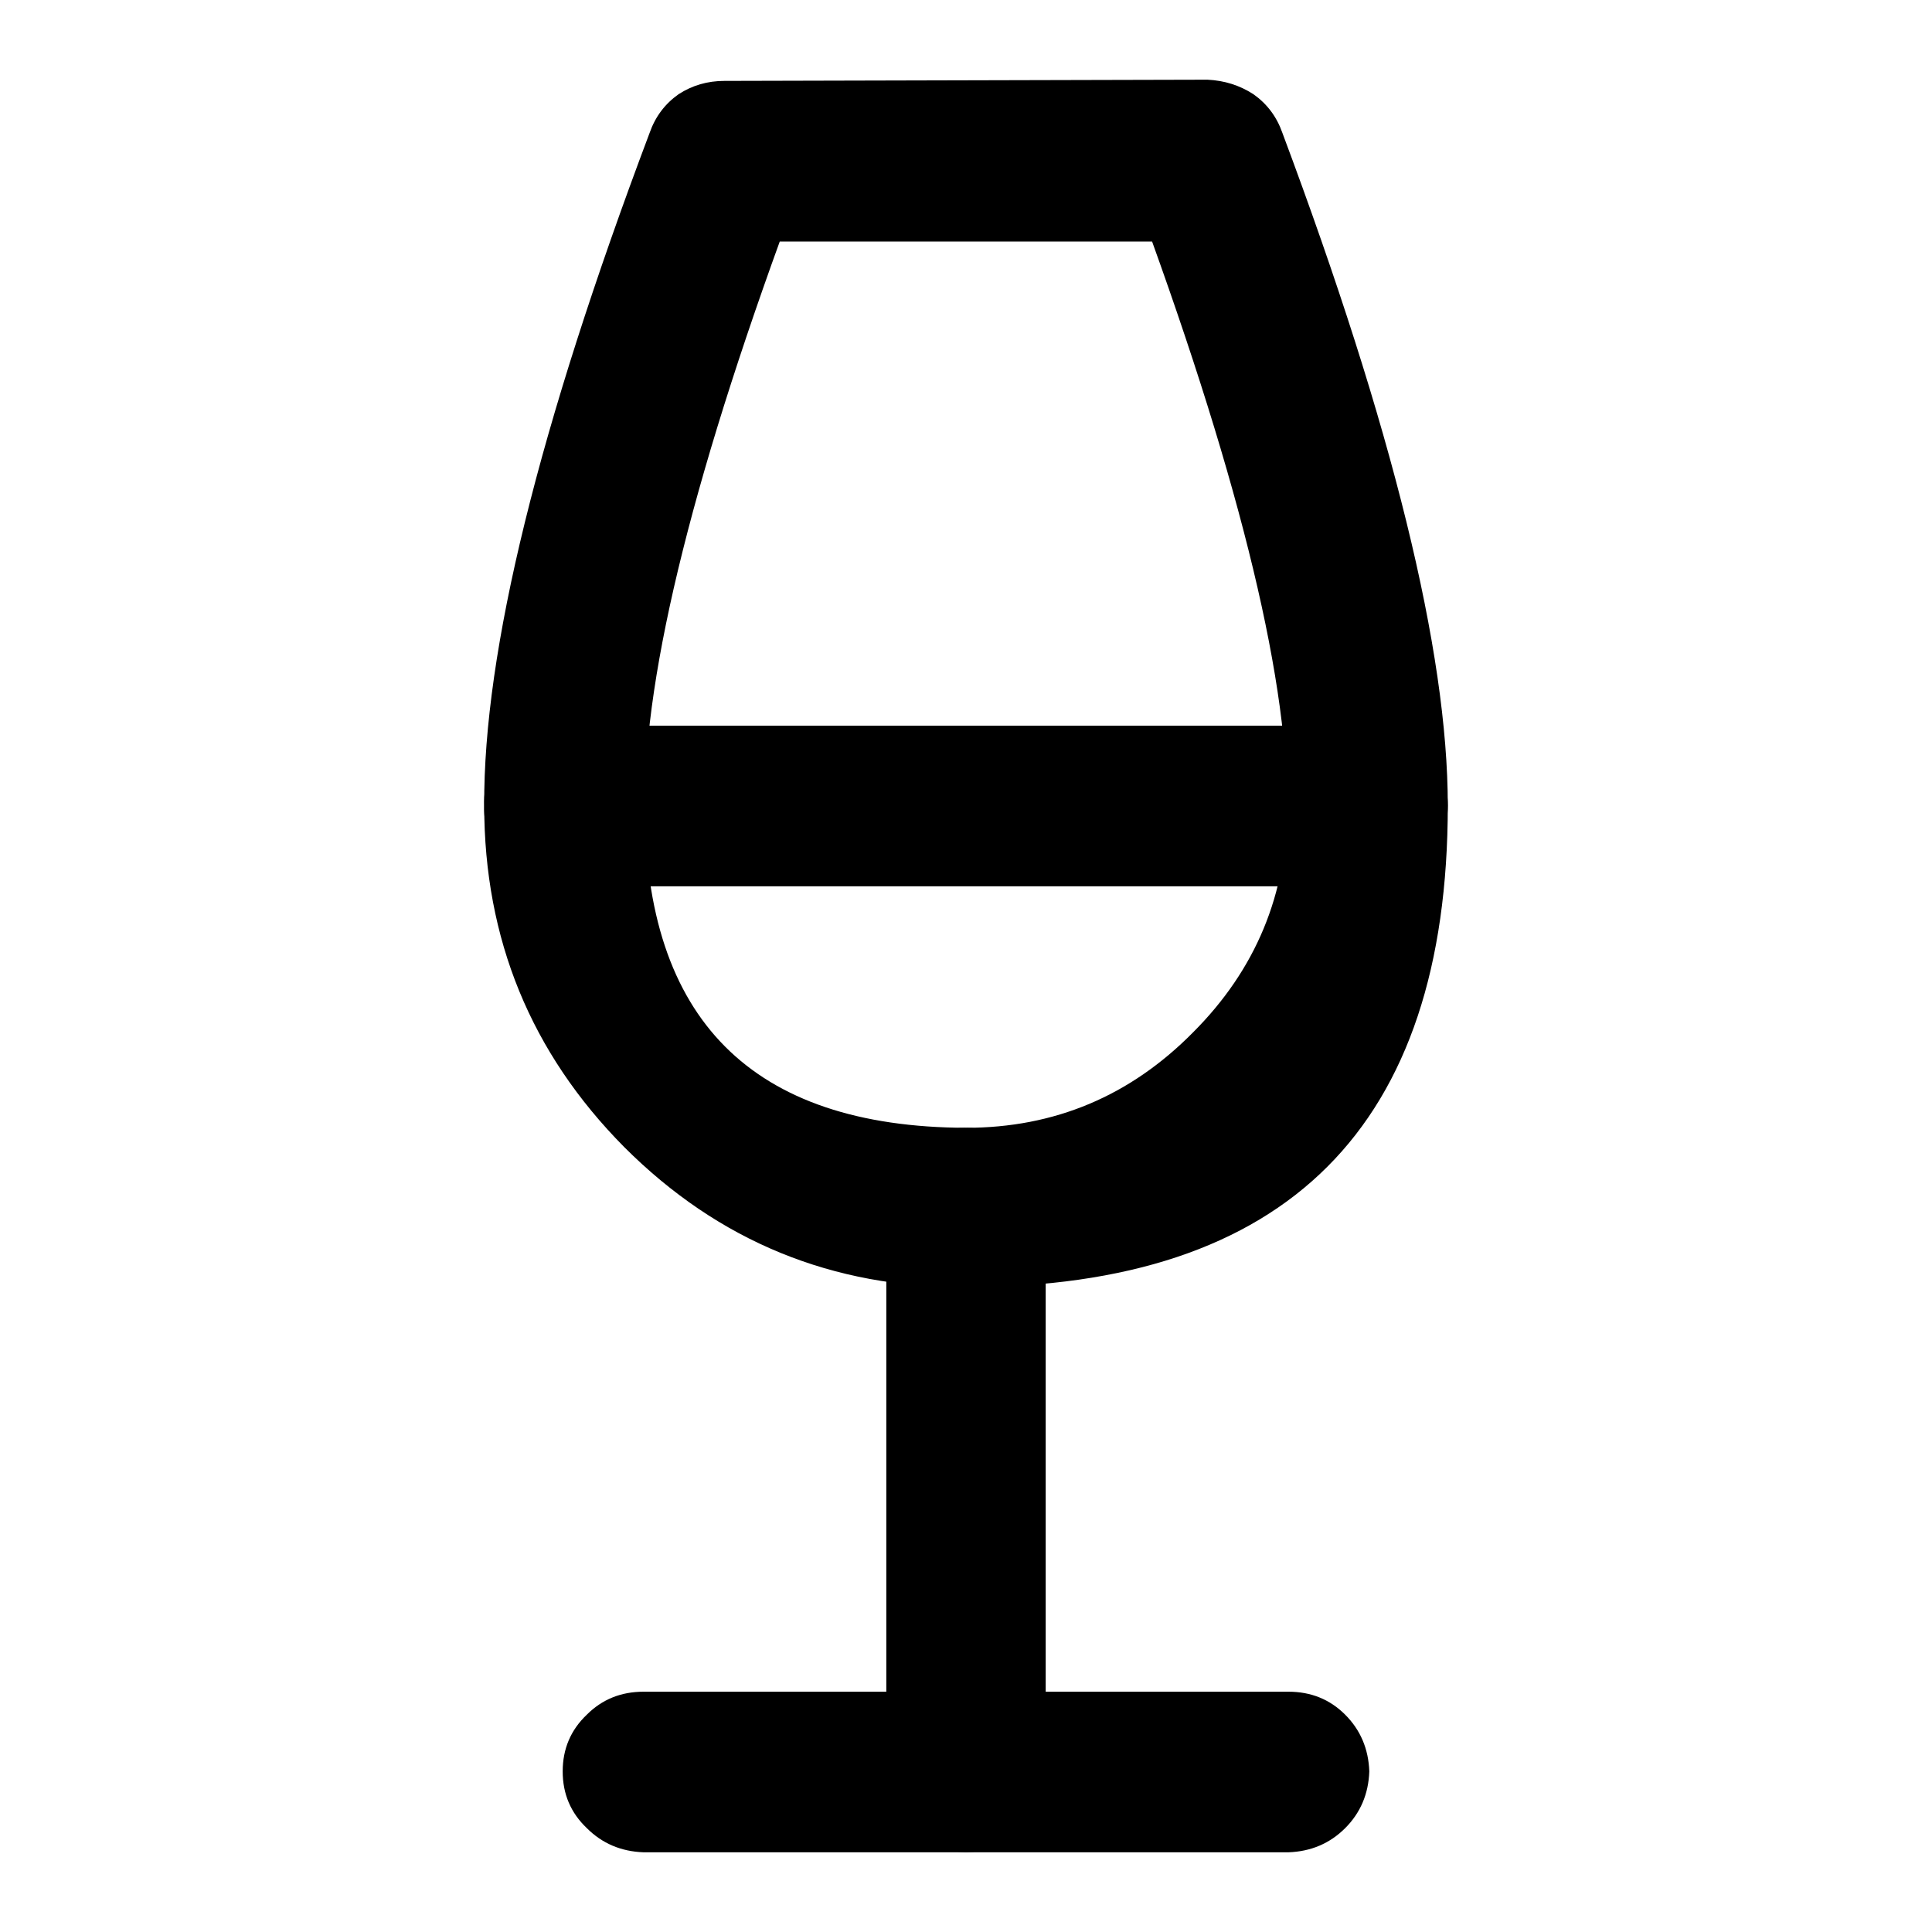
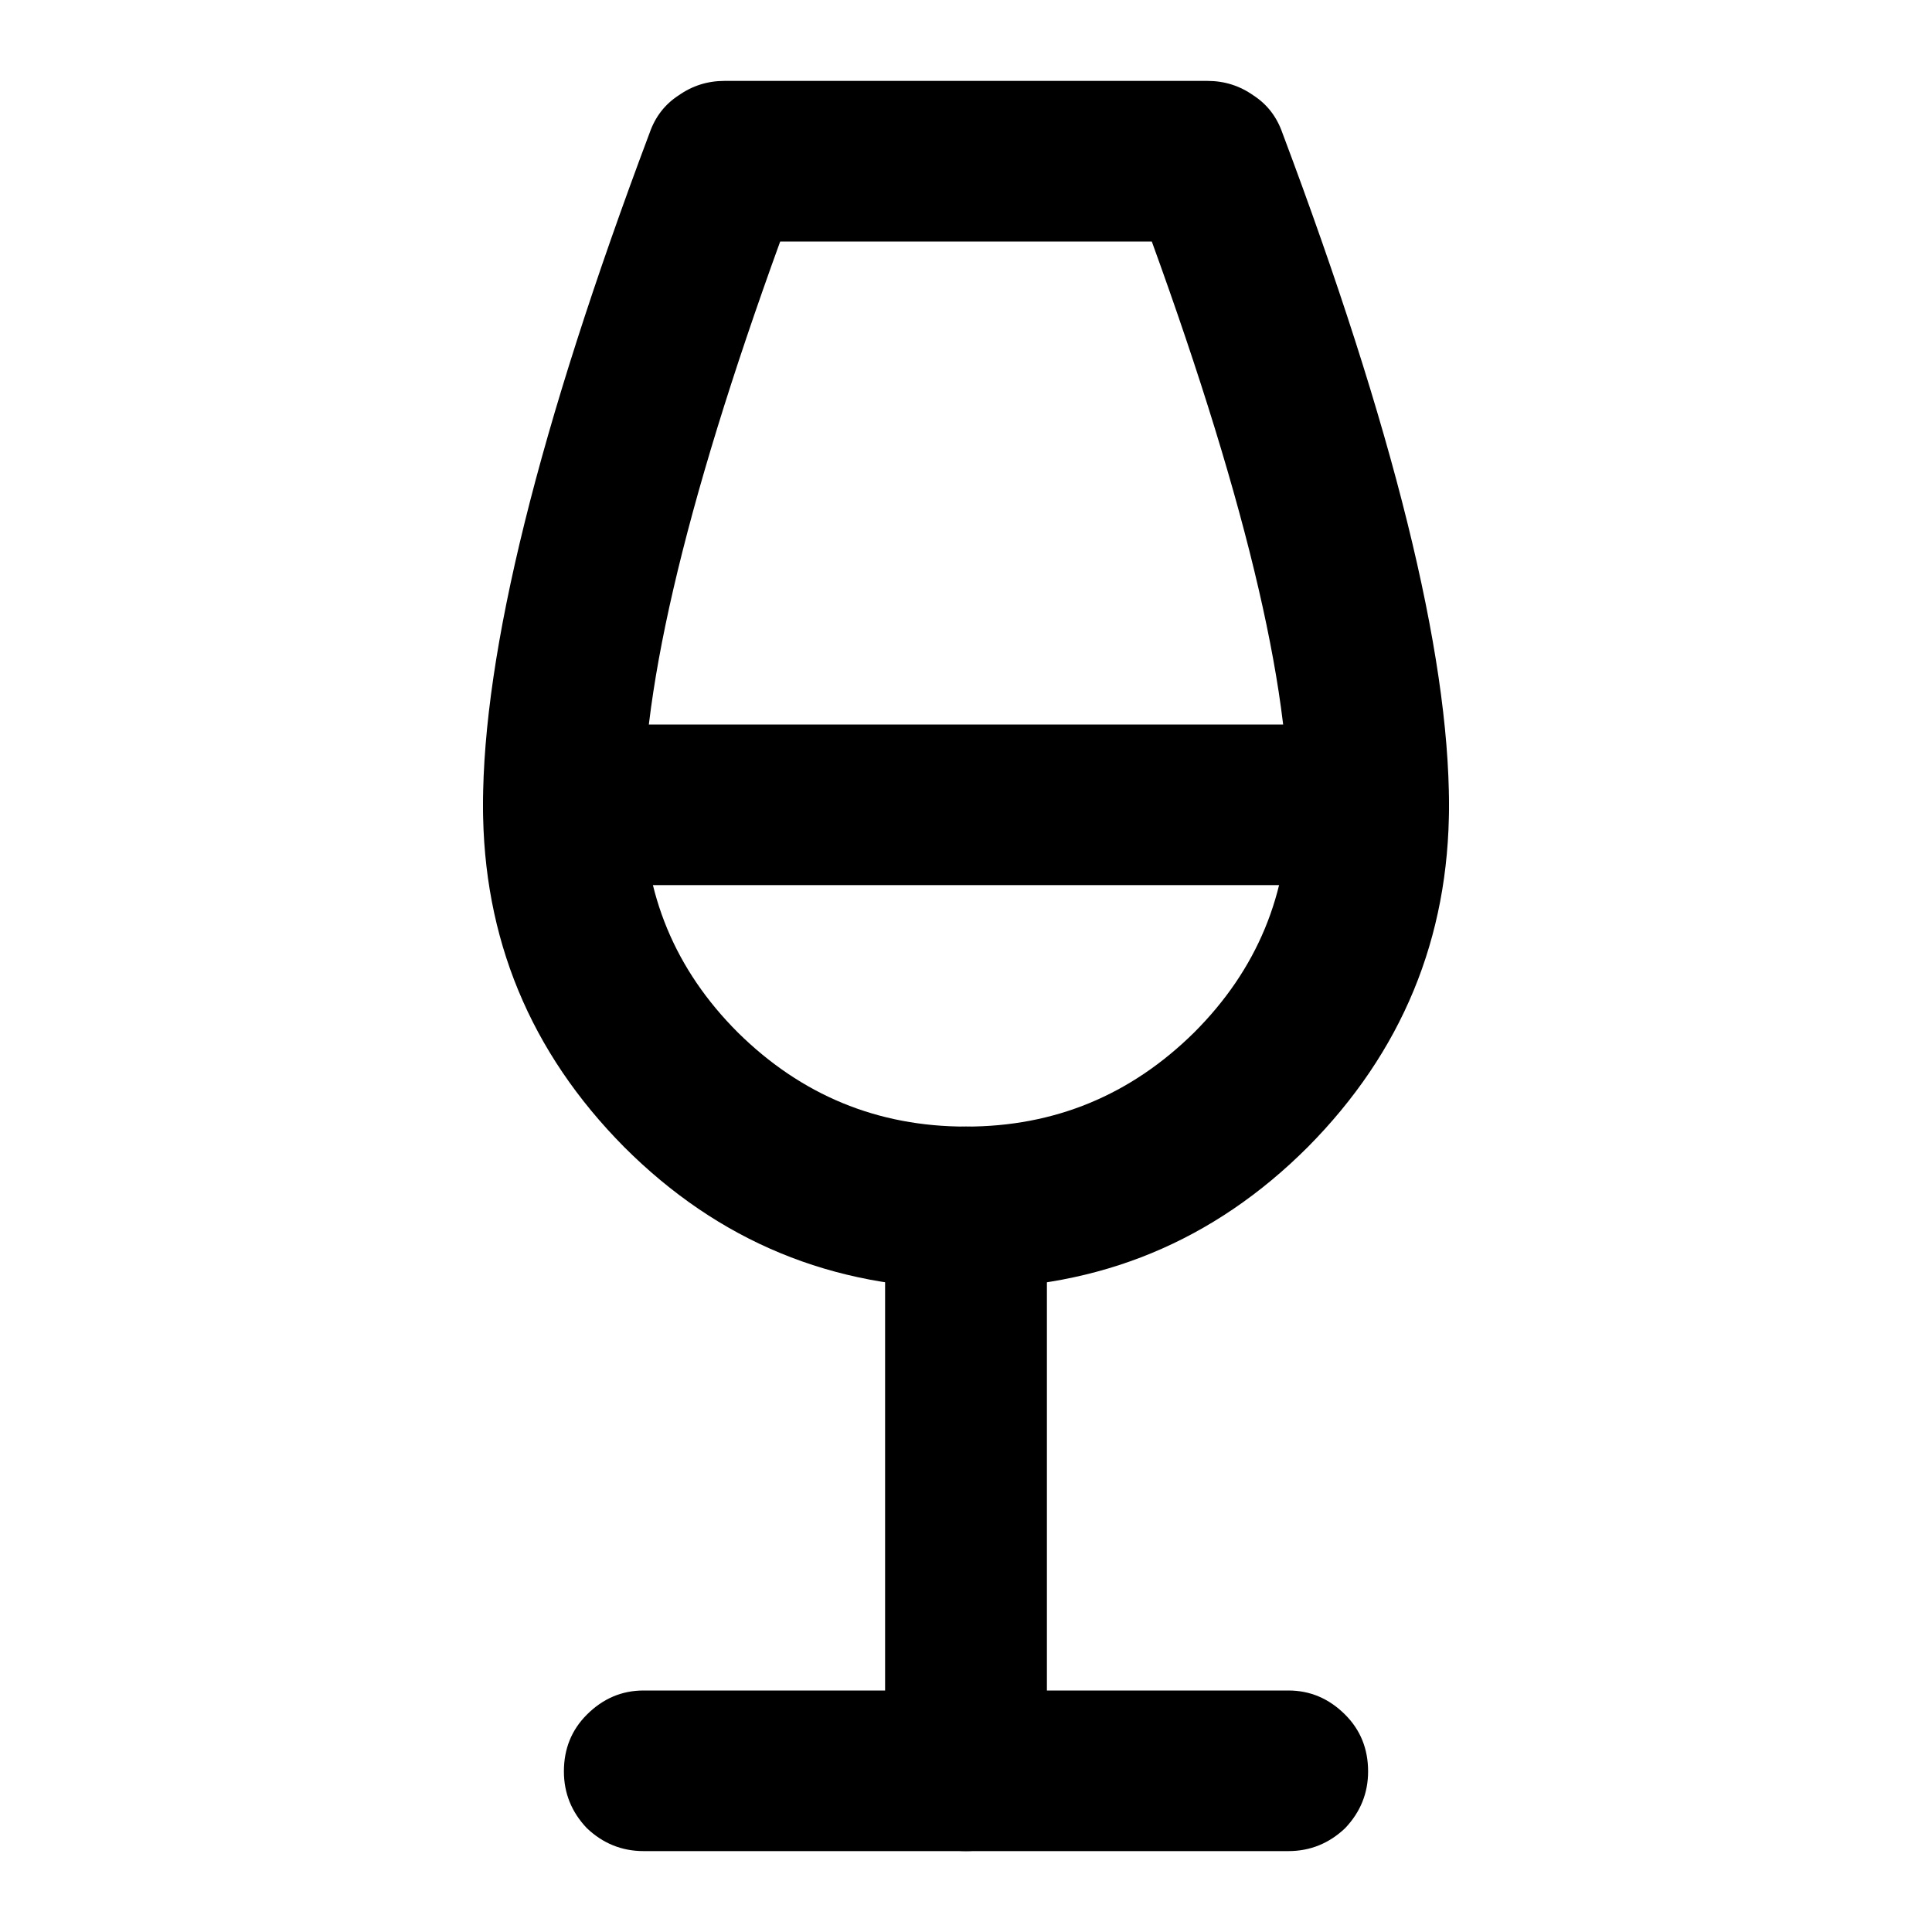
- <svg xmlns:ns0="https://www.gtk.org/grappa" width="16" height="16" ns0:version="2">
-   <path d="M5.33 14.01L10.67 14.01Q10.95 14.01 11.14 14.20Q11.33 14.39 11.34 14.67Q11.33 14.95 11.14 15.14Q10.95 15.33 10.67 15.34L5.33 15.34Q5.05 15.33 4.86 15.14Q4.66 14.95 4.66 14.67Q4.66 14.39 4.86 14.20Q5.05 14.01 5.33 14.01Z" stroke="none" fill="rgb(0,0,0)" ns0:fill="foreground" />
-   <path d="M4.67 6.01L11.33 6.01Q11.61 6.01 11.80 6.20Q11.99 6.39 11.99 6.67Q11.99 6.95 11.80 7.14Q11.61 7.33 11.33 7.34L4.67 7.34Q4.39 7.33 4.20 7.14Q4.00 6.95 4.01 6.67Q4.00 6.39 4.20 6.20Q4.39 6.01 4.67 6.01Z" stroke="none" fill="rgb(0,0,0)" ns0:fill="foreground" />
-   <path d="M8.66 10.00L8.66 14.67Q8.66 14.95 8.47 15.14Q8.28 15.33 8.00 15.34Q7.72 15.33 7.53 15.14Q7.33 14.95 7.34 14.67L7.34 10.00Q7.33 9.72 7.53 9.53Q7.72 9.34 8.00 9.34Q8.28 9.34 8.47 9.53Q8.66 9.72 8.66 10.00Z" stroke="none" fill="rgb(0,0,0)" ns0:fill="foreground" />
-   <path d="M8.00 9.34Q9.10 9.34 9.88 8.55Q10.66 7.77 10.66 6.67Q10.66 5.00 9.38 1.56L10.00 1.33L10.00 2.00L6.00 2.00L6.00 1.33L6.62 1.56Q5.33 5.00 5.34 6.67Q5.34 9.33 8.00 9.34ZM8.00 10.66Q6.34 10.67 5.17 9.50Q4.01 8.33 4.01 6.67Q4.00 4.76 5.38 1.10Q5.45 0.90 5.62 0.78Q5.79 0.67 6.00 0.67L10.00 0.66Q10.21 0.67 10.38 0.78Q10.55 0.90 10.62 1.10Q11.99 4.76 11.99 6.67Q11.99 10.66 8.00 10.66Z" stroke="none" fill="rgb(0,0,0)" ns0:fill="foreground" />
+ <svg xmlns:ns0="https://www.gtk.org/grappa" width="16" height="16" ns0:version="3">
+   <path d="M5.33 14.00L10.67 14.00Q10.94 14.00 11.14 14.20Q11.33 14.39 11.33 14.67Q11.33 14.94 11.14 15.14Q10.94 15.33 10.67 15.33L5.33 15.33Q5.06 15.33 4.86 15.14Q4.67 14.94 4.67 14.67Q4.67 14.39 4.86 14.20Q5.06 14.00 5.33 14.00Z" stroke="none" fill="rgb(0,0,0)" ns0:fill="foreground" />
+   <path d="M4.67 6.00L11.33 6.00Q11.61 6.00 11.80 6.20Q12.00 6.39 12.00 6.67Q12.00 6.94 11.80 7.14Q11.61 7.33 11.33 7.33L4.67 7.33Q4.39 7.33 4.20 7.14Q4.00 6.94 4.00 6.67Q4.00 6.39 4.20 6.20Q4.39 6.00 4.67 6.00Z" stroke="none" fill="rgb(0,0,0)" ns0:fill="foreground" />
+   <path d="M8.67 10.00L8.67 14.67Q8.67 14.94 8.47 15.14Q8.28 15.33 8.00 15.33Q7.72 15.33 7.53 15.14Q7.33 14.94 7.33 14.67L7.33 10.00Q7.33 9.72 7.53 9.53Q7.72 9.33 8.00 9.33Q8.28 9.33 8.47 9.53Q8.67 9.72 8.67 10.00Z" stroke="none" fill="rgb(0,0,0)" ns0:fill="foreground" />
+   <path d="M8.00 9.33Q9.10 9.33 9.89 8.55Q10.67 7.77 10.67 6.67Q10.67 5.01 9.38 1.57L10.00 1.33L10.00 2.00L6.00 2.00L6.00 1.33L6.62 1.57Q5.33 5.01 5.33 6.67Q5.33 7.77 6.11 8.55Q6.90 9.33 8.00 9.33ZM8.00 10.67Q6.34 10.67 5.17 9.50Q4.00 8.32 4.00 6.67Q4.00 4.77 5.38 1.10Q5.45 0.90 5.62 0.79Q5.79 0.67 6.00 0.67L10.00 0.67Q10.21 0.67 10.38 0.79Q10.55 0.90 10.62 1.10Q12.00 4.77 12.00 6.67Q12.00 8.32 10.83 9.50Q9.66 10.67 8.00 10.67Z" stroke="none" fill="rgb(0,0,0)" ns0:fill="foreground" />
</svg>
